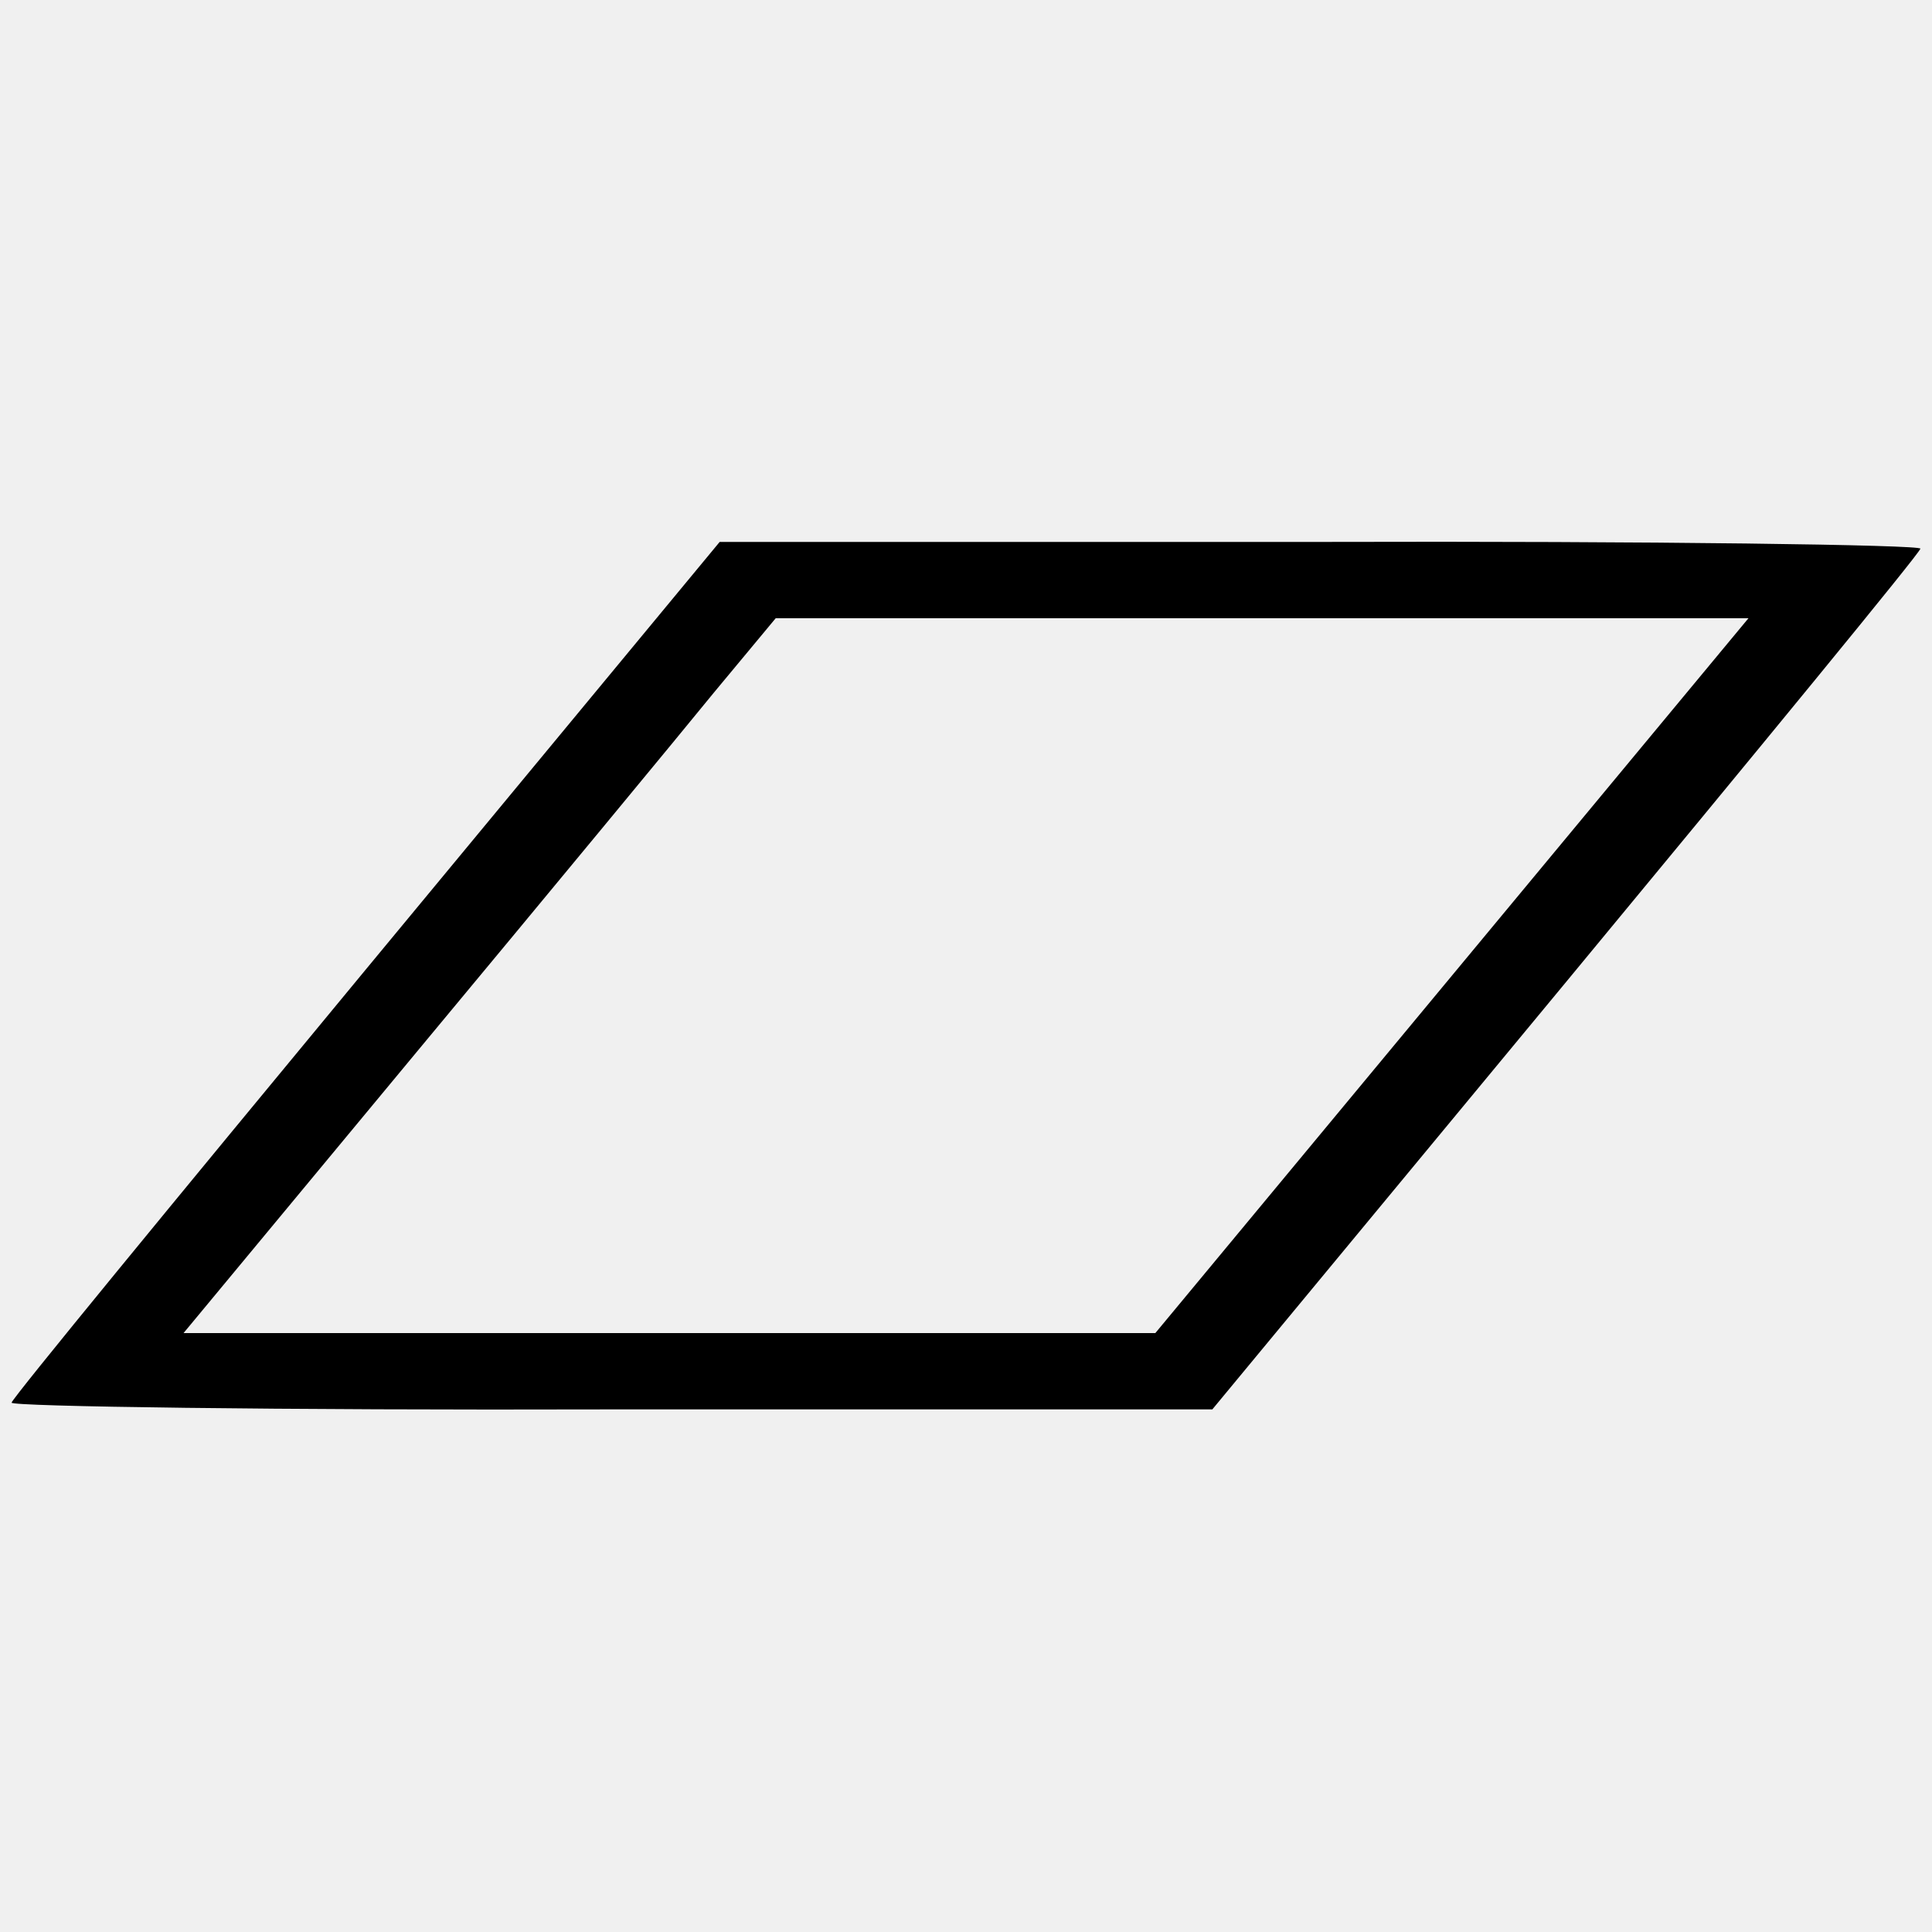
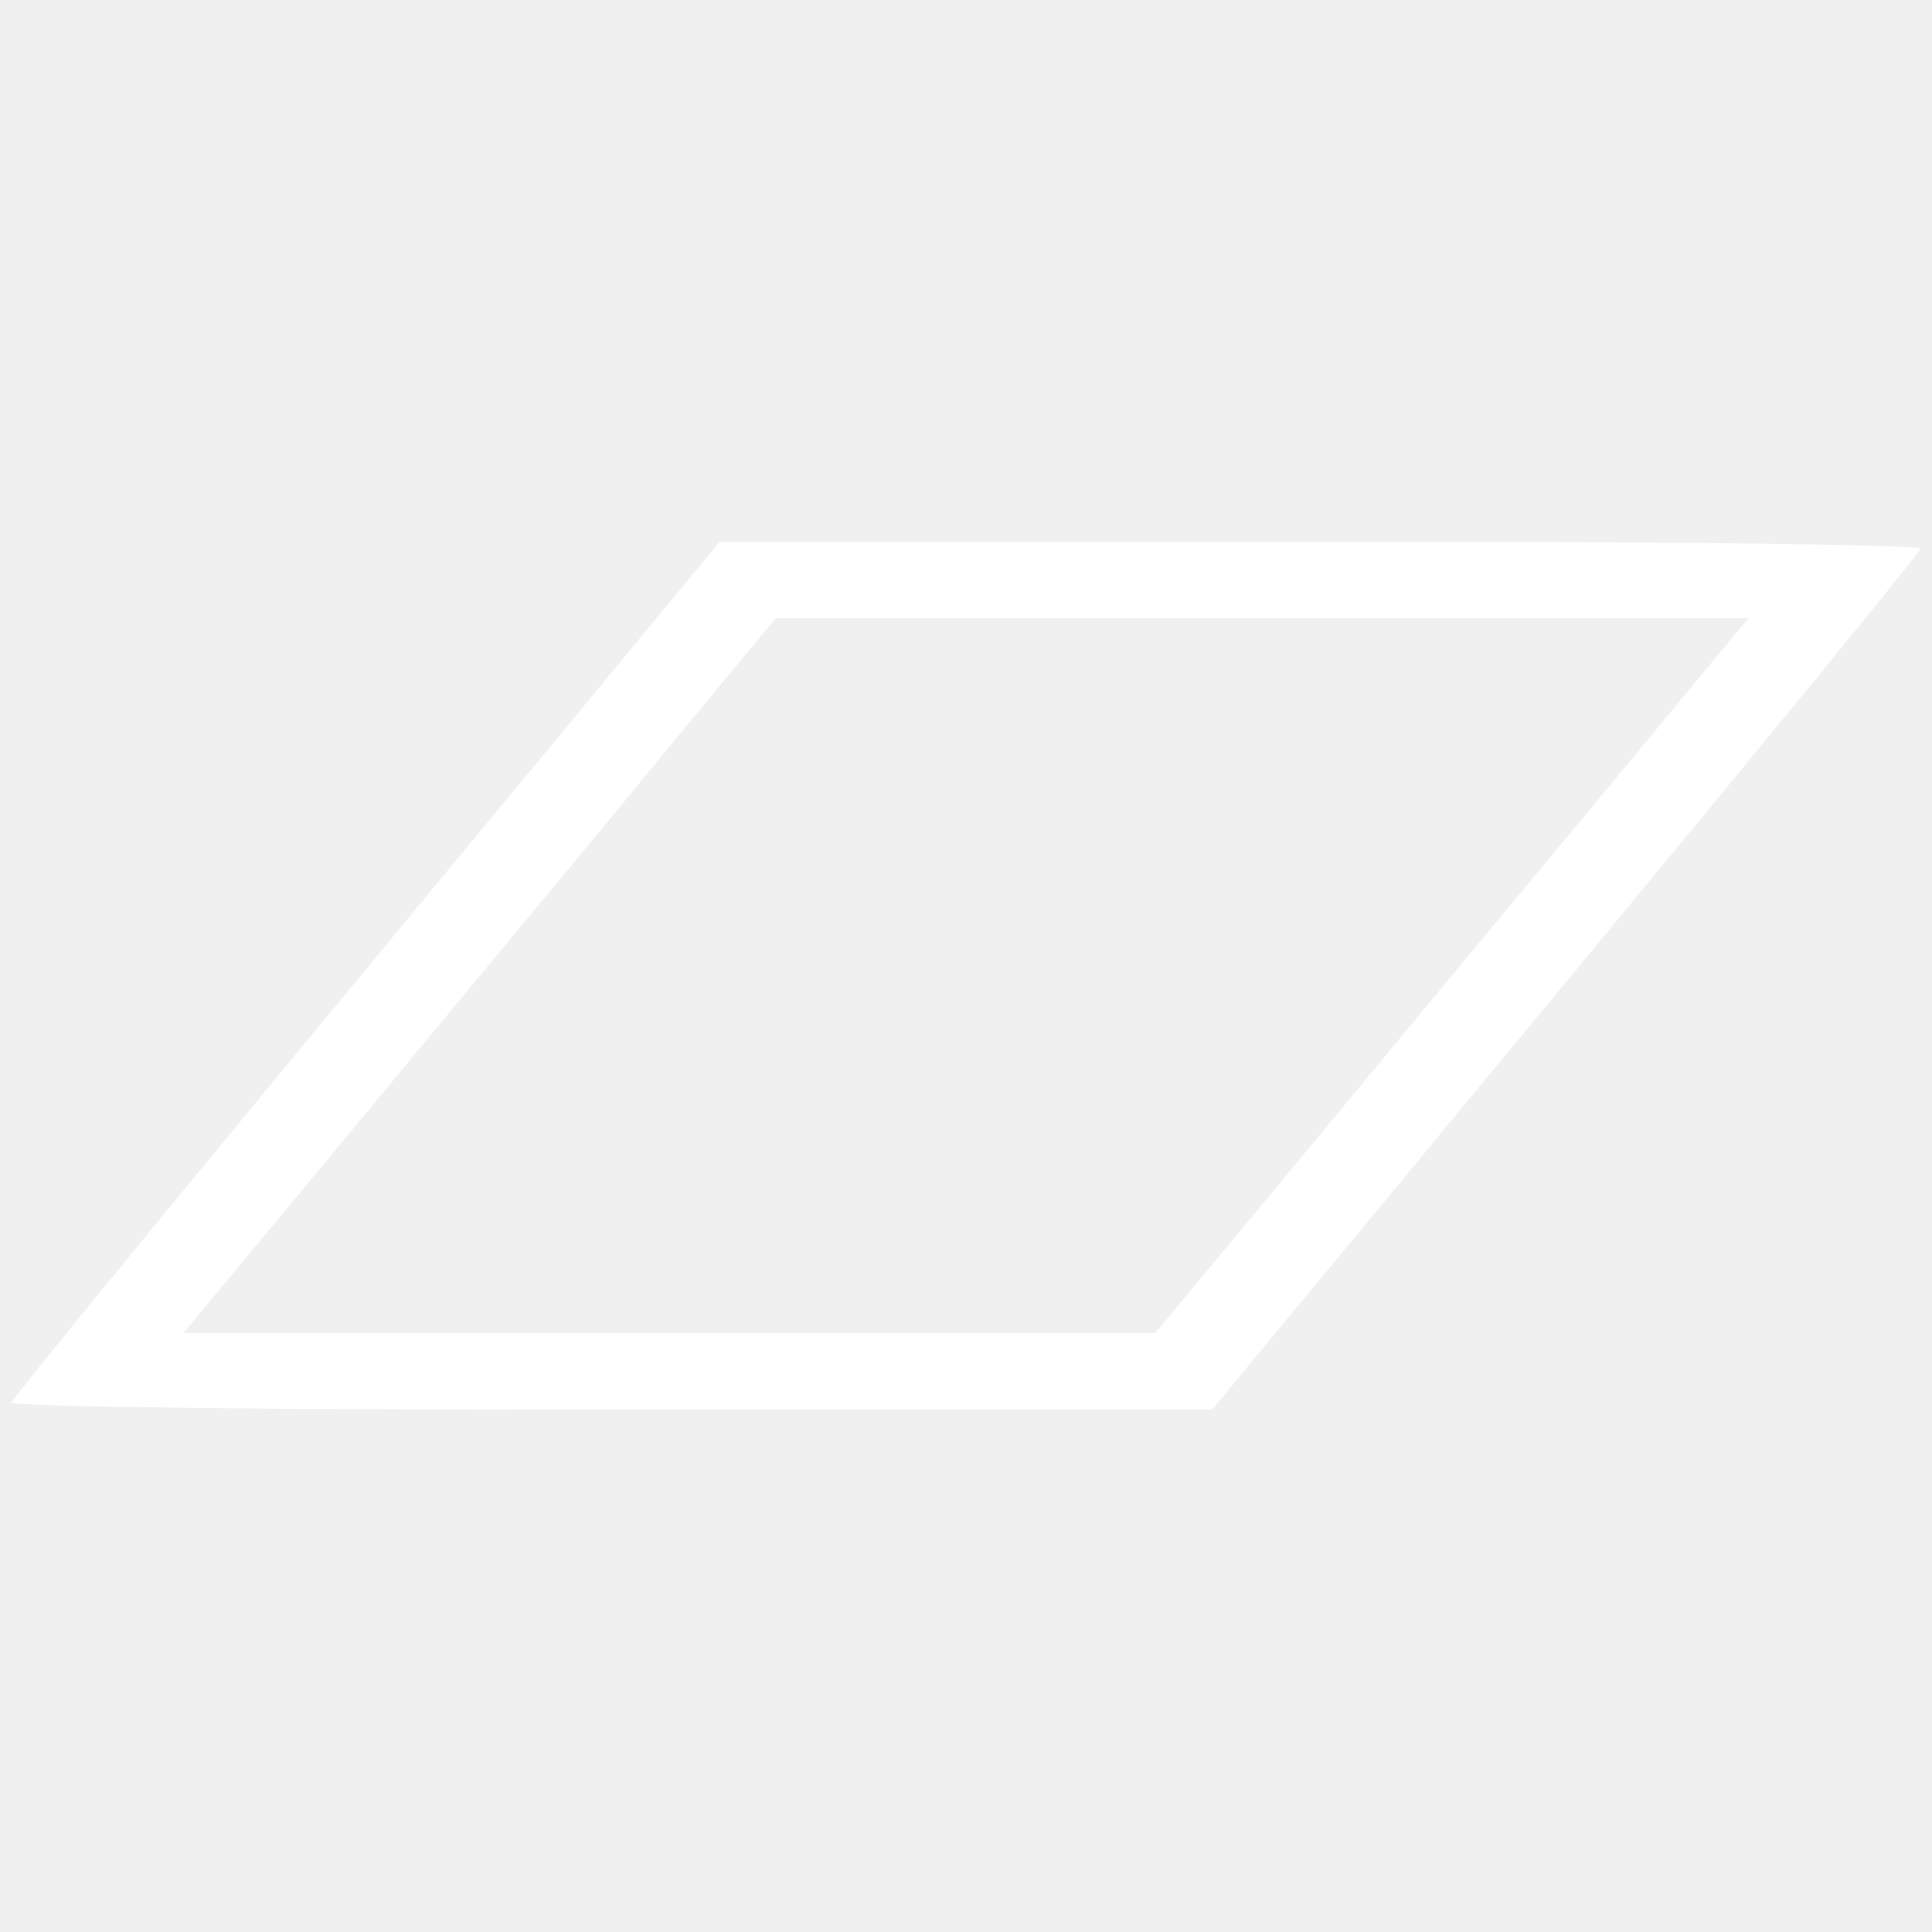
<svg xmlns="http://www.w3.org/2000/svg" version="1.0" width="200pt" height="200pt" viewBox="0 0 200 200" preserveAspectRatio="xMidYMid meet">
-   <g transform="translate(0,200) scale(0.1,-0.1)" fill="#000000" stroke="none">
+   <g transform="translate(0,200) scale(0.1,-0.1)" fill="#ffffff" stroke="none">
    <path d="M380 998 c-201 -243 -367 -445 -368 -450 -2 -4 277 -8 620 -7 l623 0 365 441 c201 243 367 445 368 450 2 4 -277 8 -620 7 l-623 0 -365 -441z m1123 -8 l-307 -370 -503 0 -503 0 243 293 c133 160 271 327 306 370 l64 77 503 0 504 0 -307 -370z" />
  </g>
</svg>
